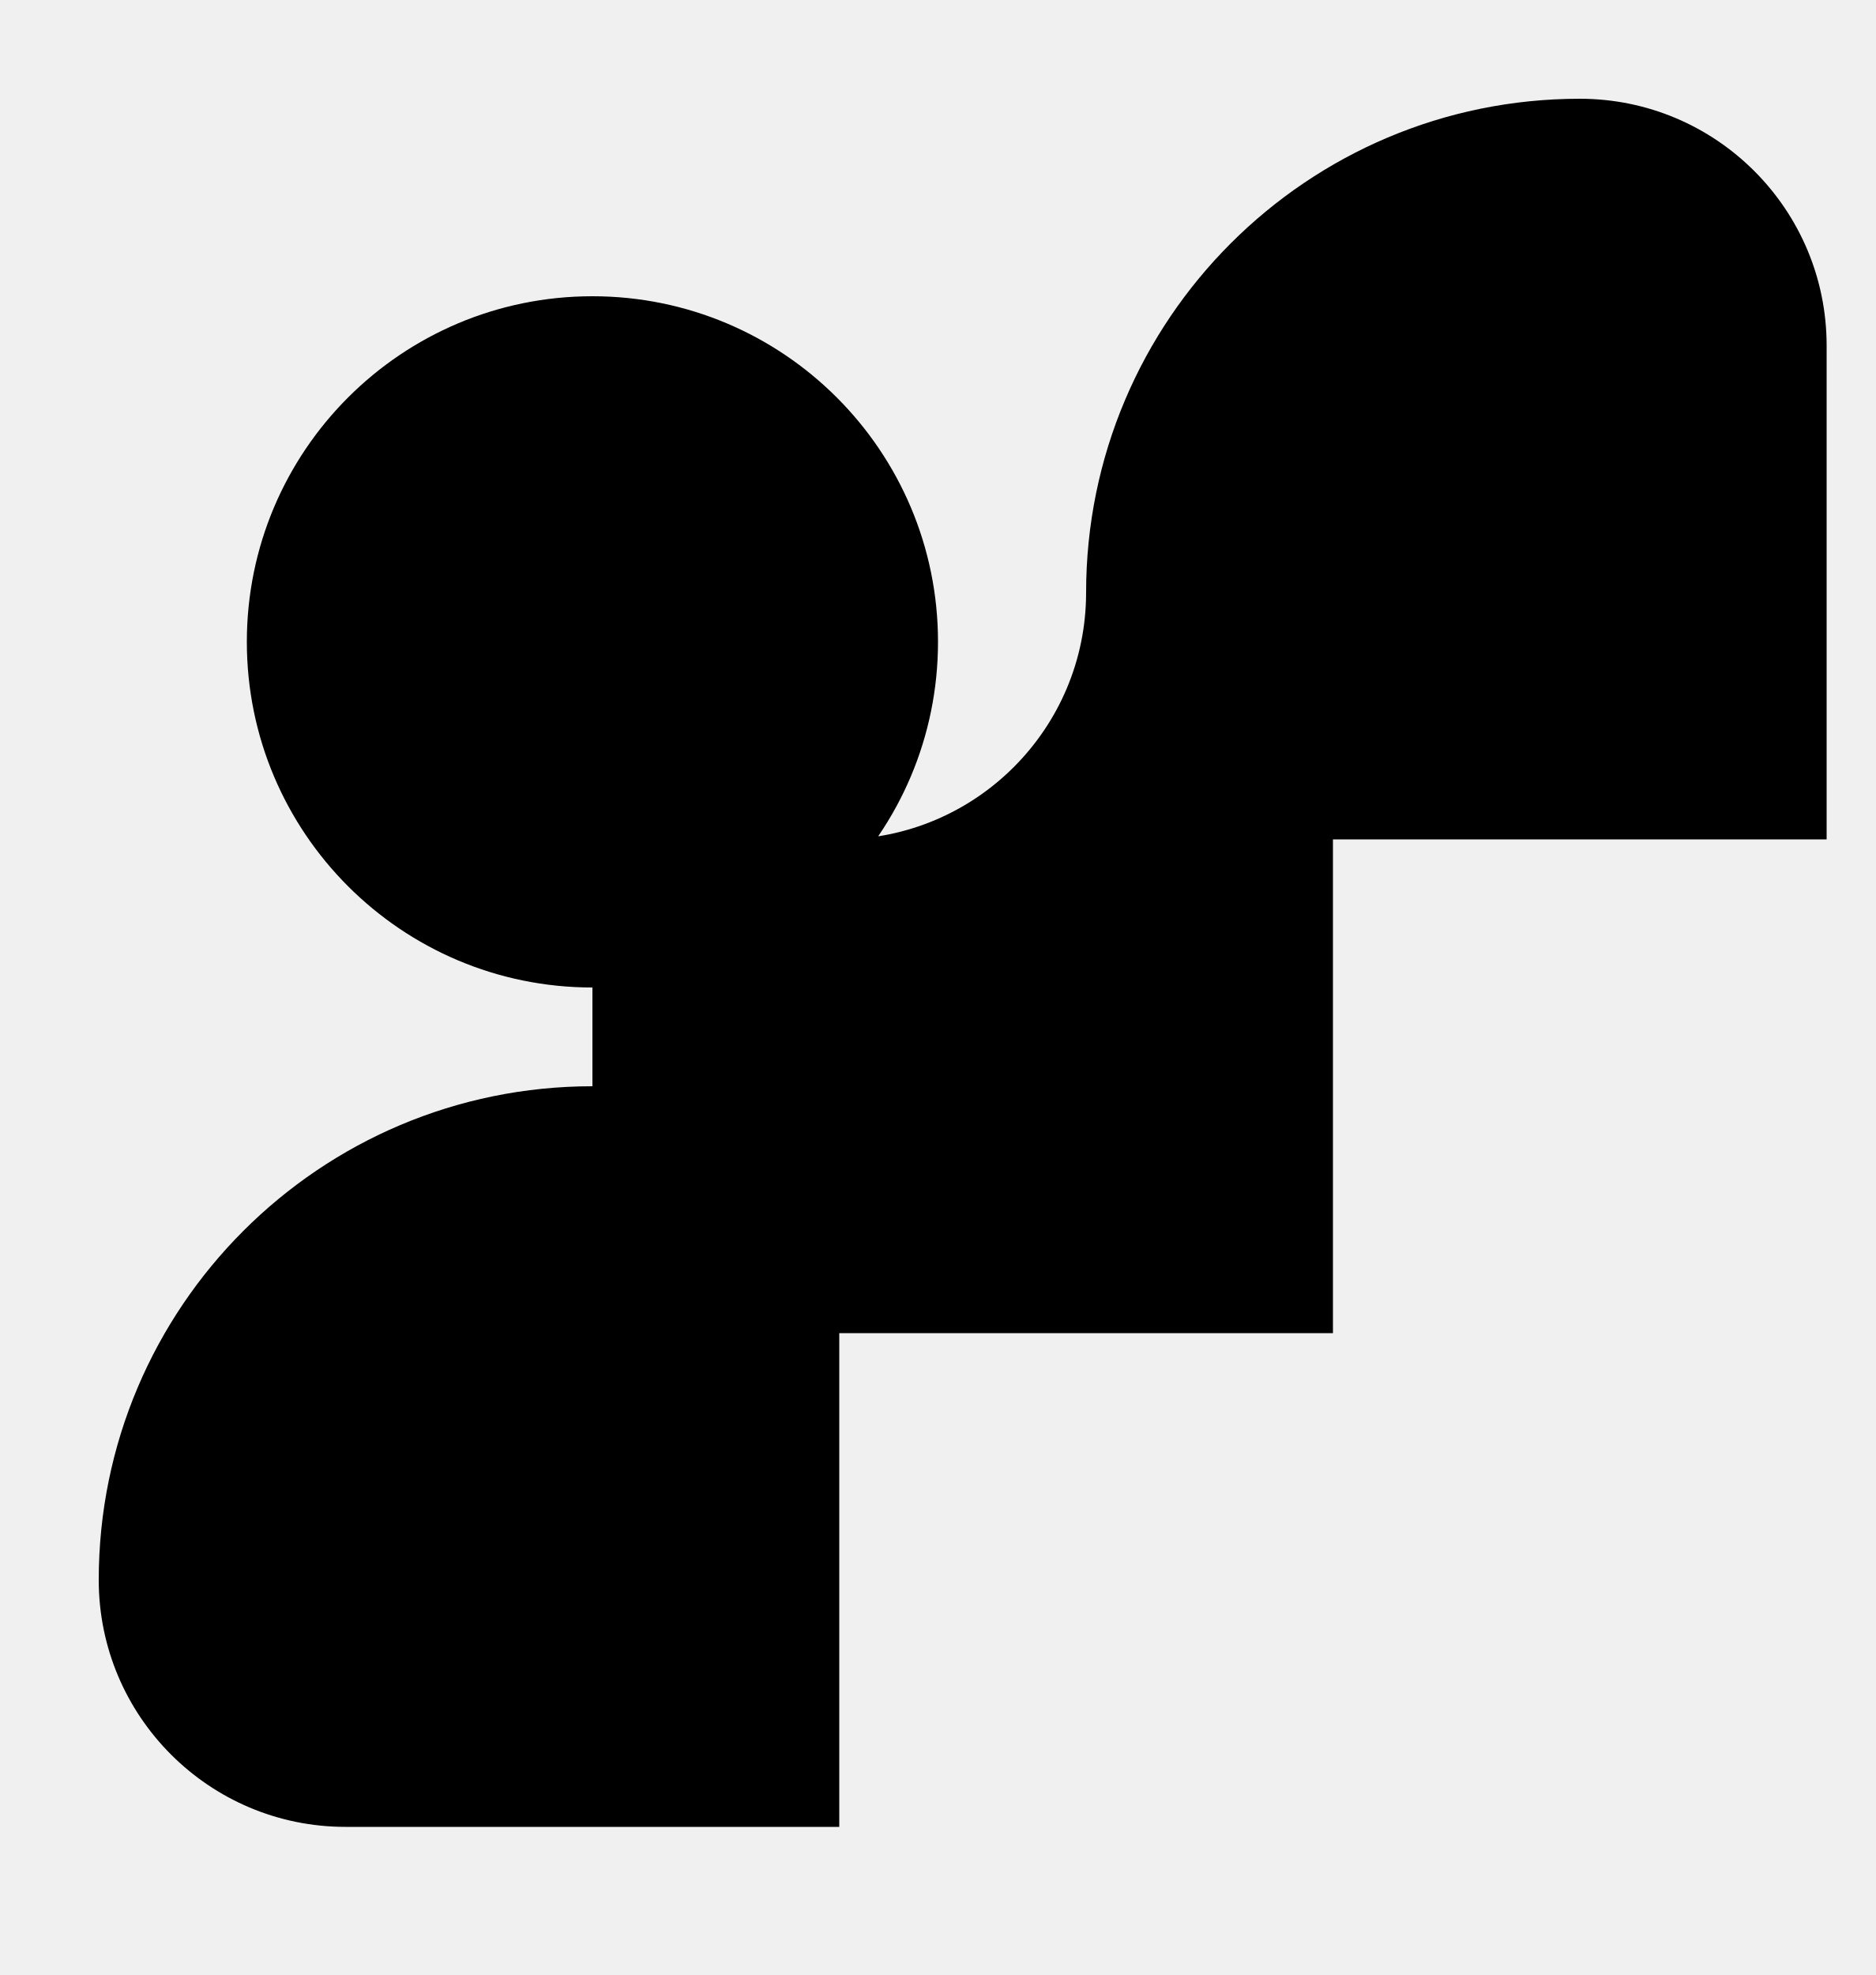
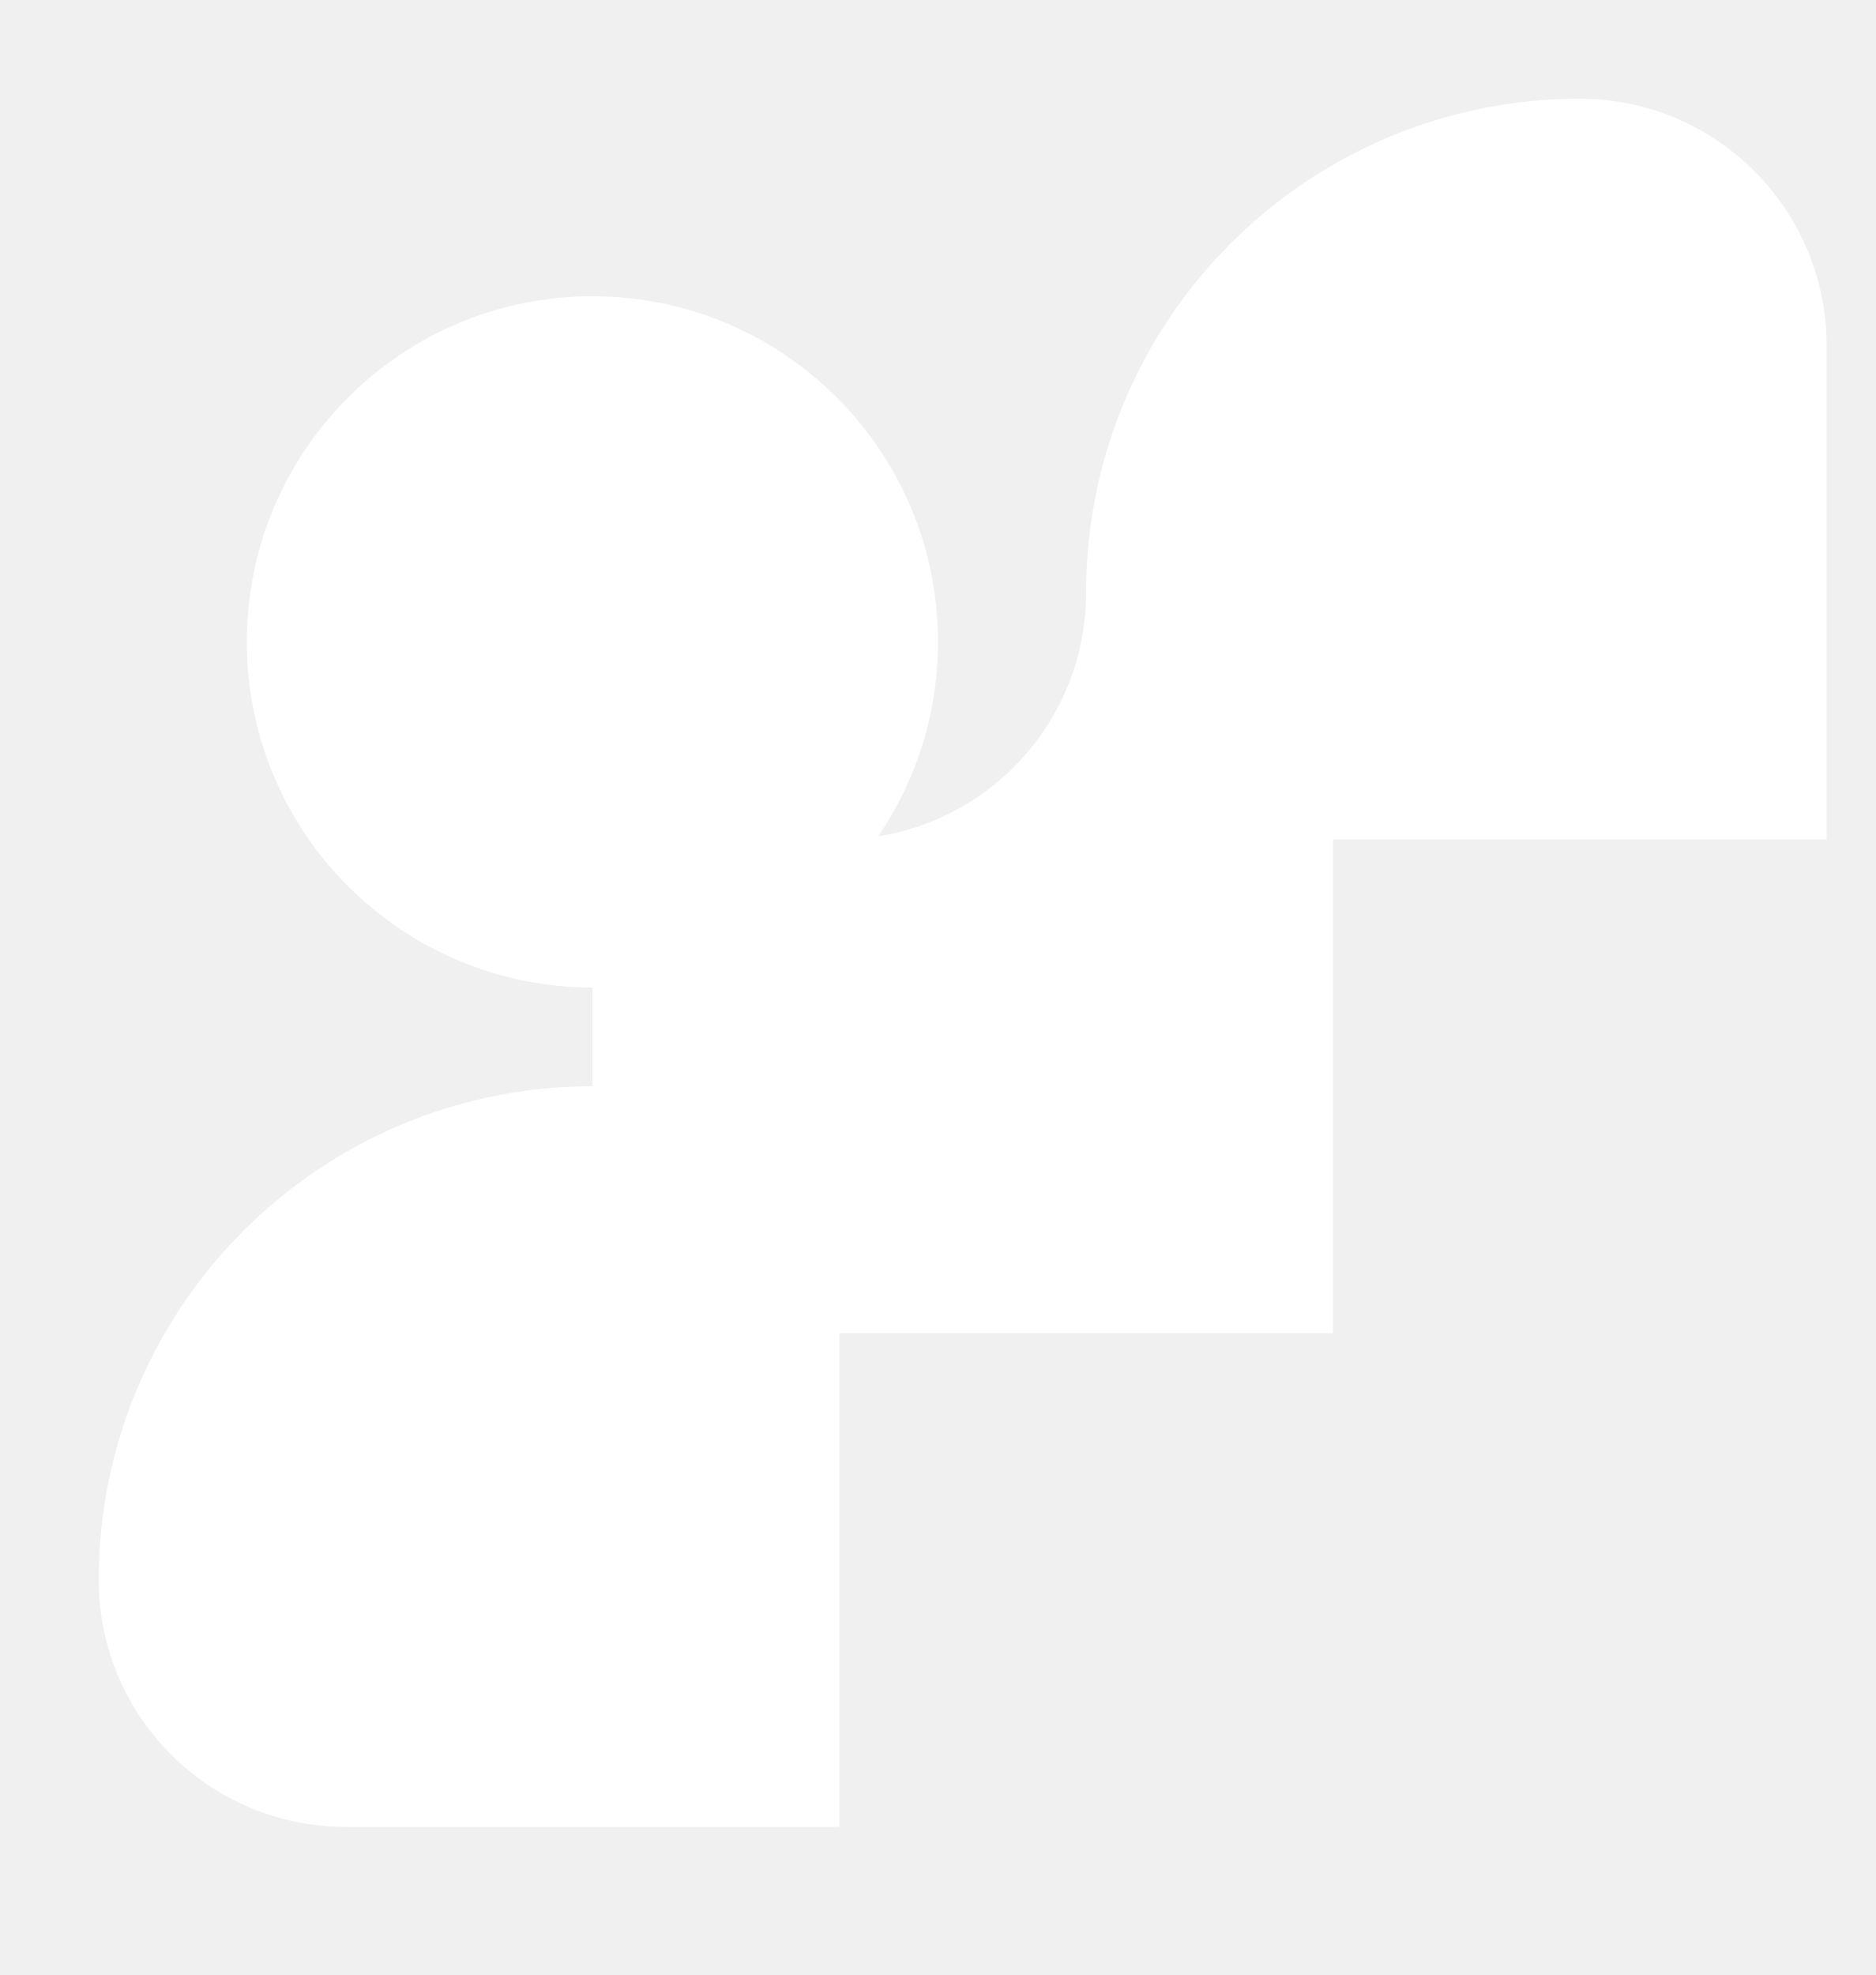
<svg xmlns="http://www.w3.org/2000/svg" width="38" height="40" viewBox="0 0 38 40">
-   <path d="M12,20 C15.866,20 19,16.866 19,13 C19,9.134 15.866,6 12,6 C8.134,6 5,9.134 5,13 C5,16.866 8.134,20 12,20 M12,22 C6.478,22 2,26.478 2,32 C2,34.761 4.239,37 7,37 L17,37 L17,27 L27,27 L27,17 L37,17 L37,7 C37,4.239 34.761,2 32,2 C26.478,2 22,6.478 22,12 C22,14.761 19.761,17 17,17 C14.239,17 12,14.761 12,12" fill="black" />
+   <path d="M12,20 C15.866,20 19,16.866 19,13 C19,9.134 15.866,6 12,6 C8.134,6 5,9.134 5,13 C5,16.866 8.134,20 12,20 M12,22 C6.478,22 2,26.478 2,32 C2,34.761 4.239,37 7,37 L17,37 L17,27 L27,27 L27,17 L37,17 L37,7 C37,4.239 34.761,2 32,2 C26.478,2 22,6.478 22,12 C22,14.761 19.761,17 17,17 C14.239,17 12,14.761 12,12" fill="white" />
</svg>
